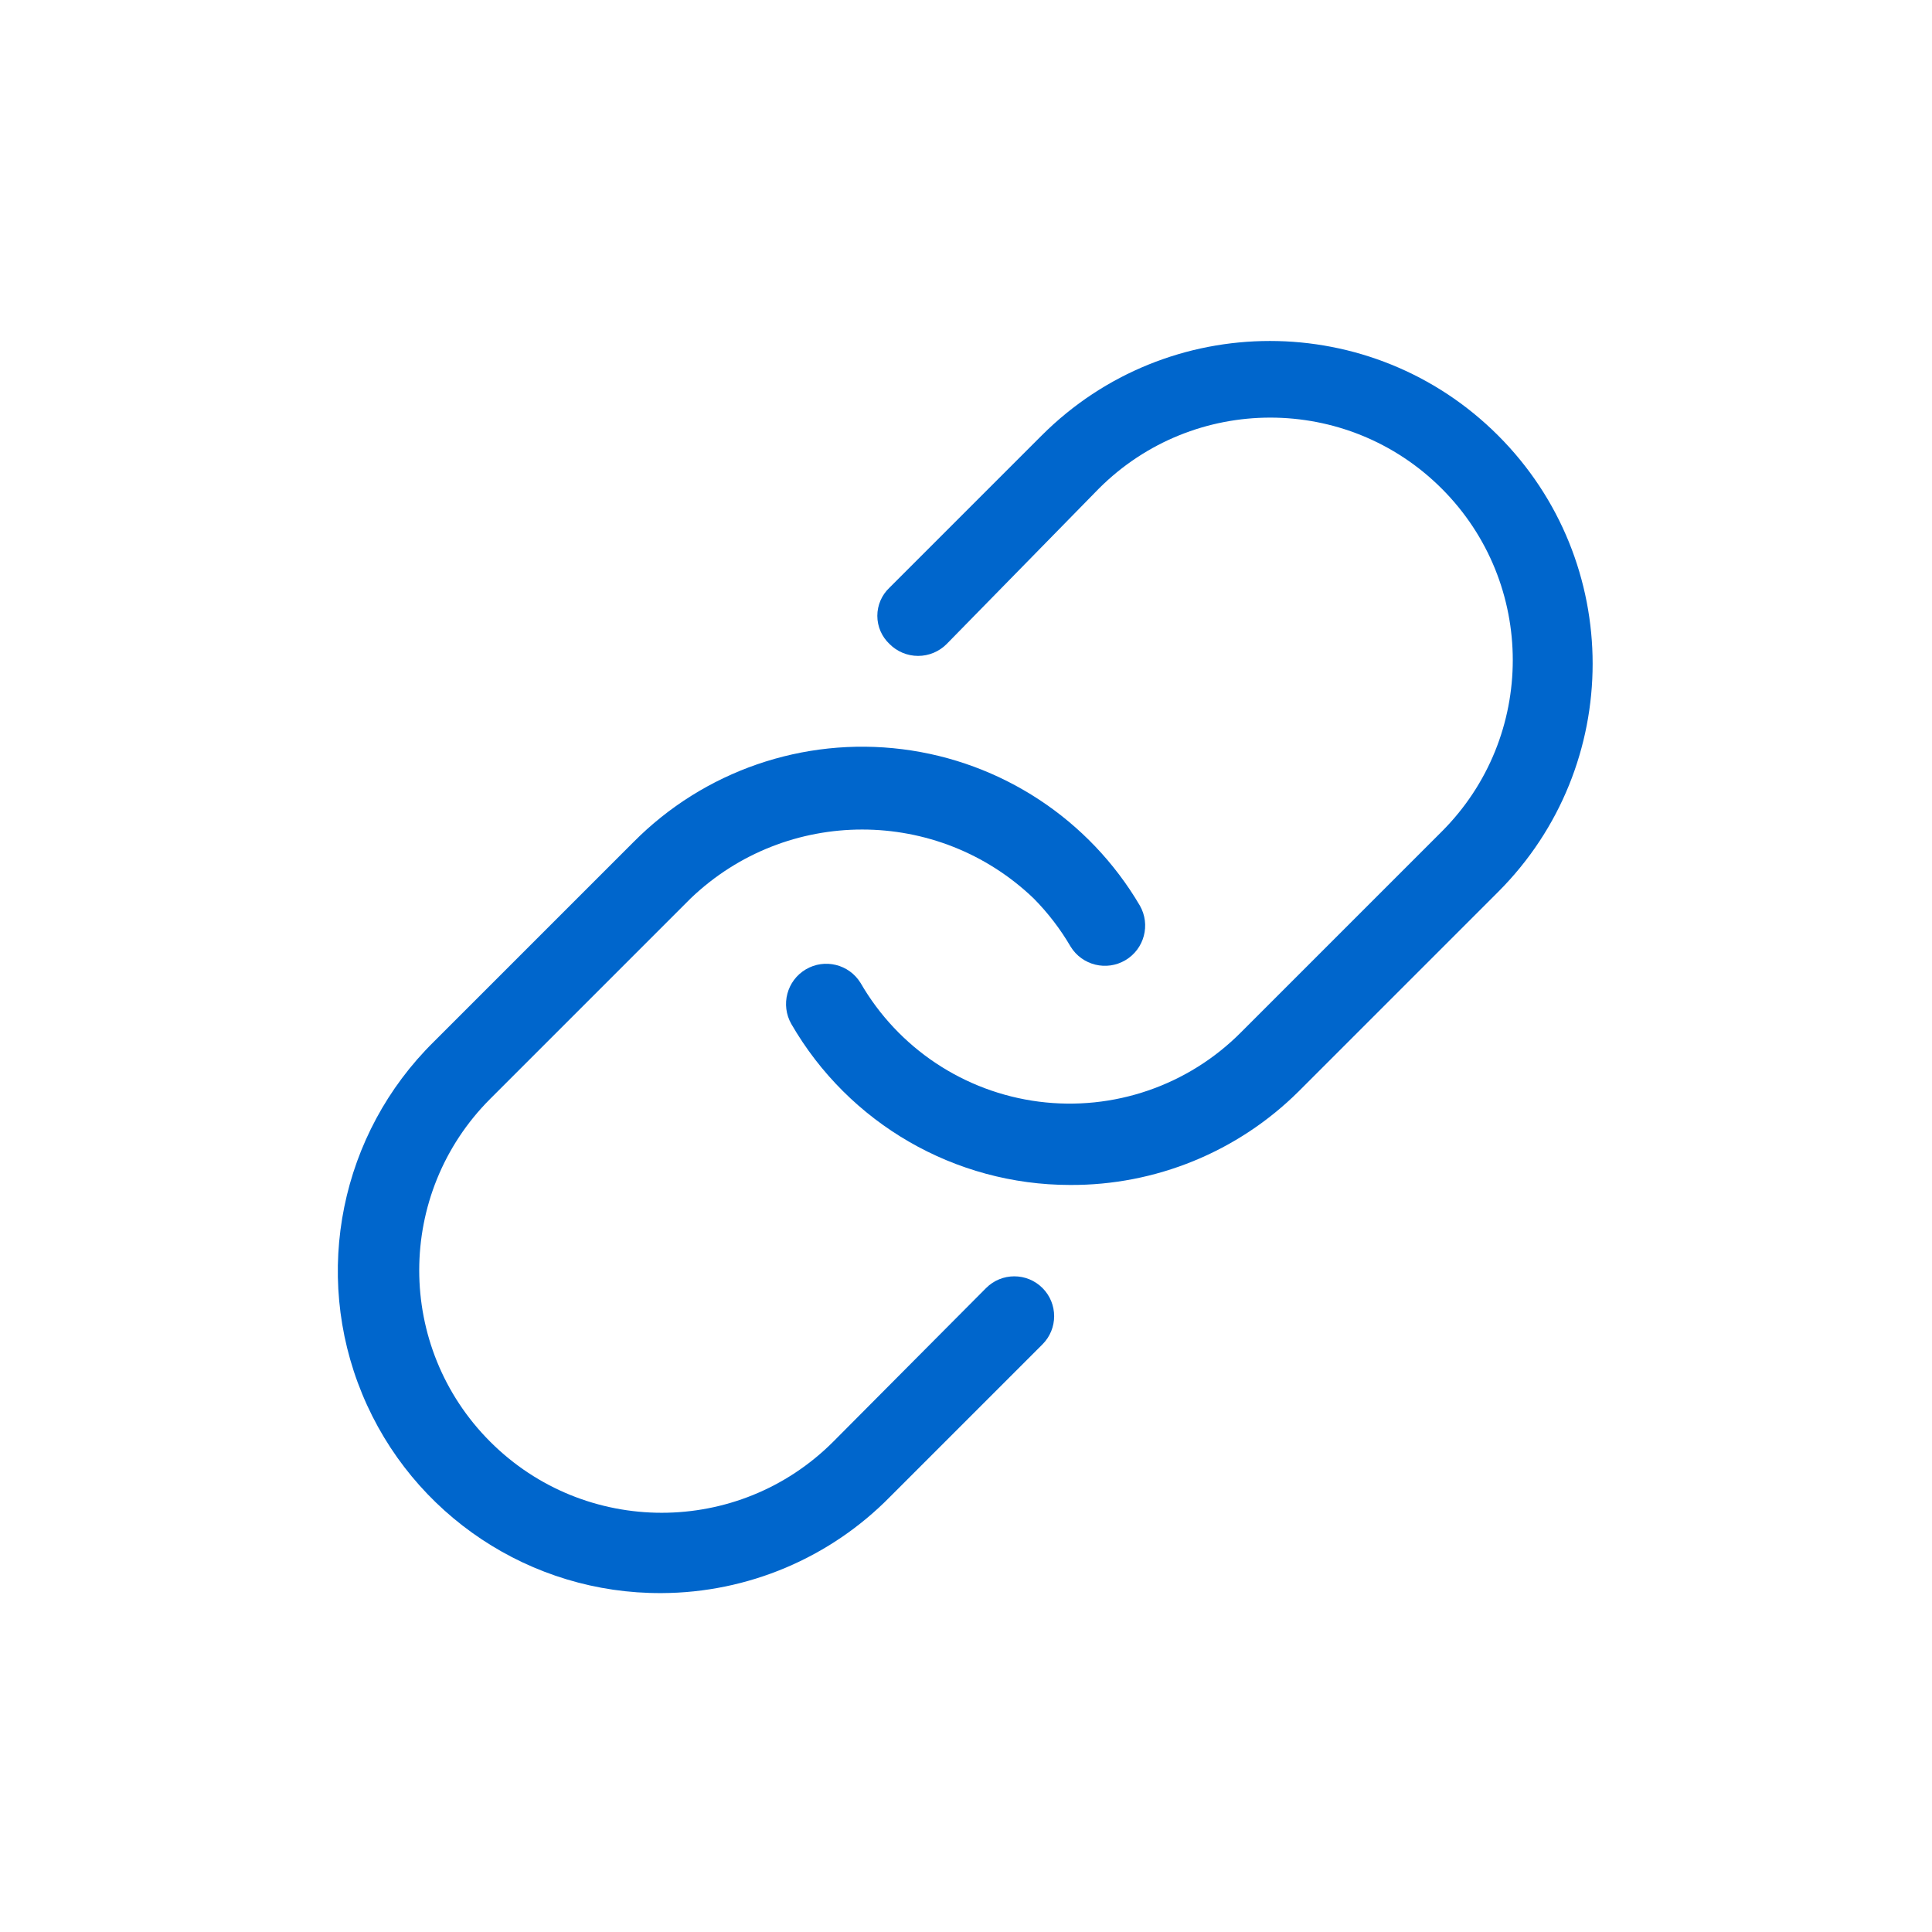
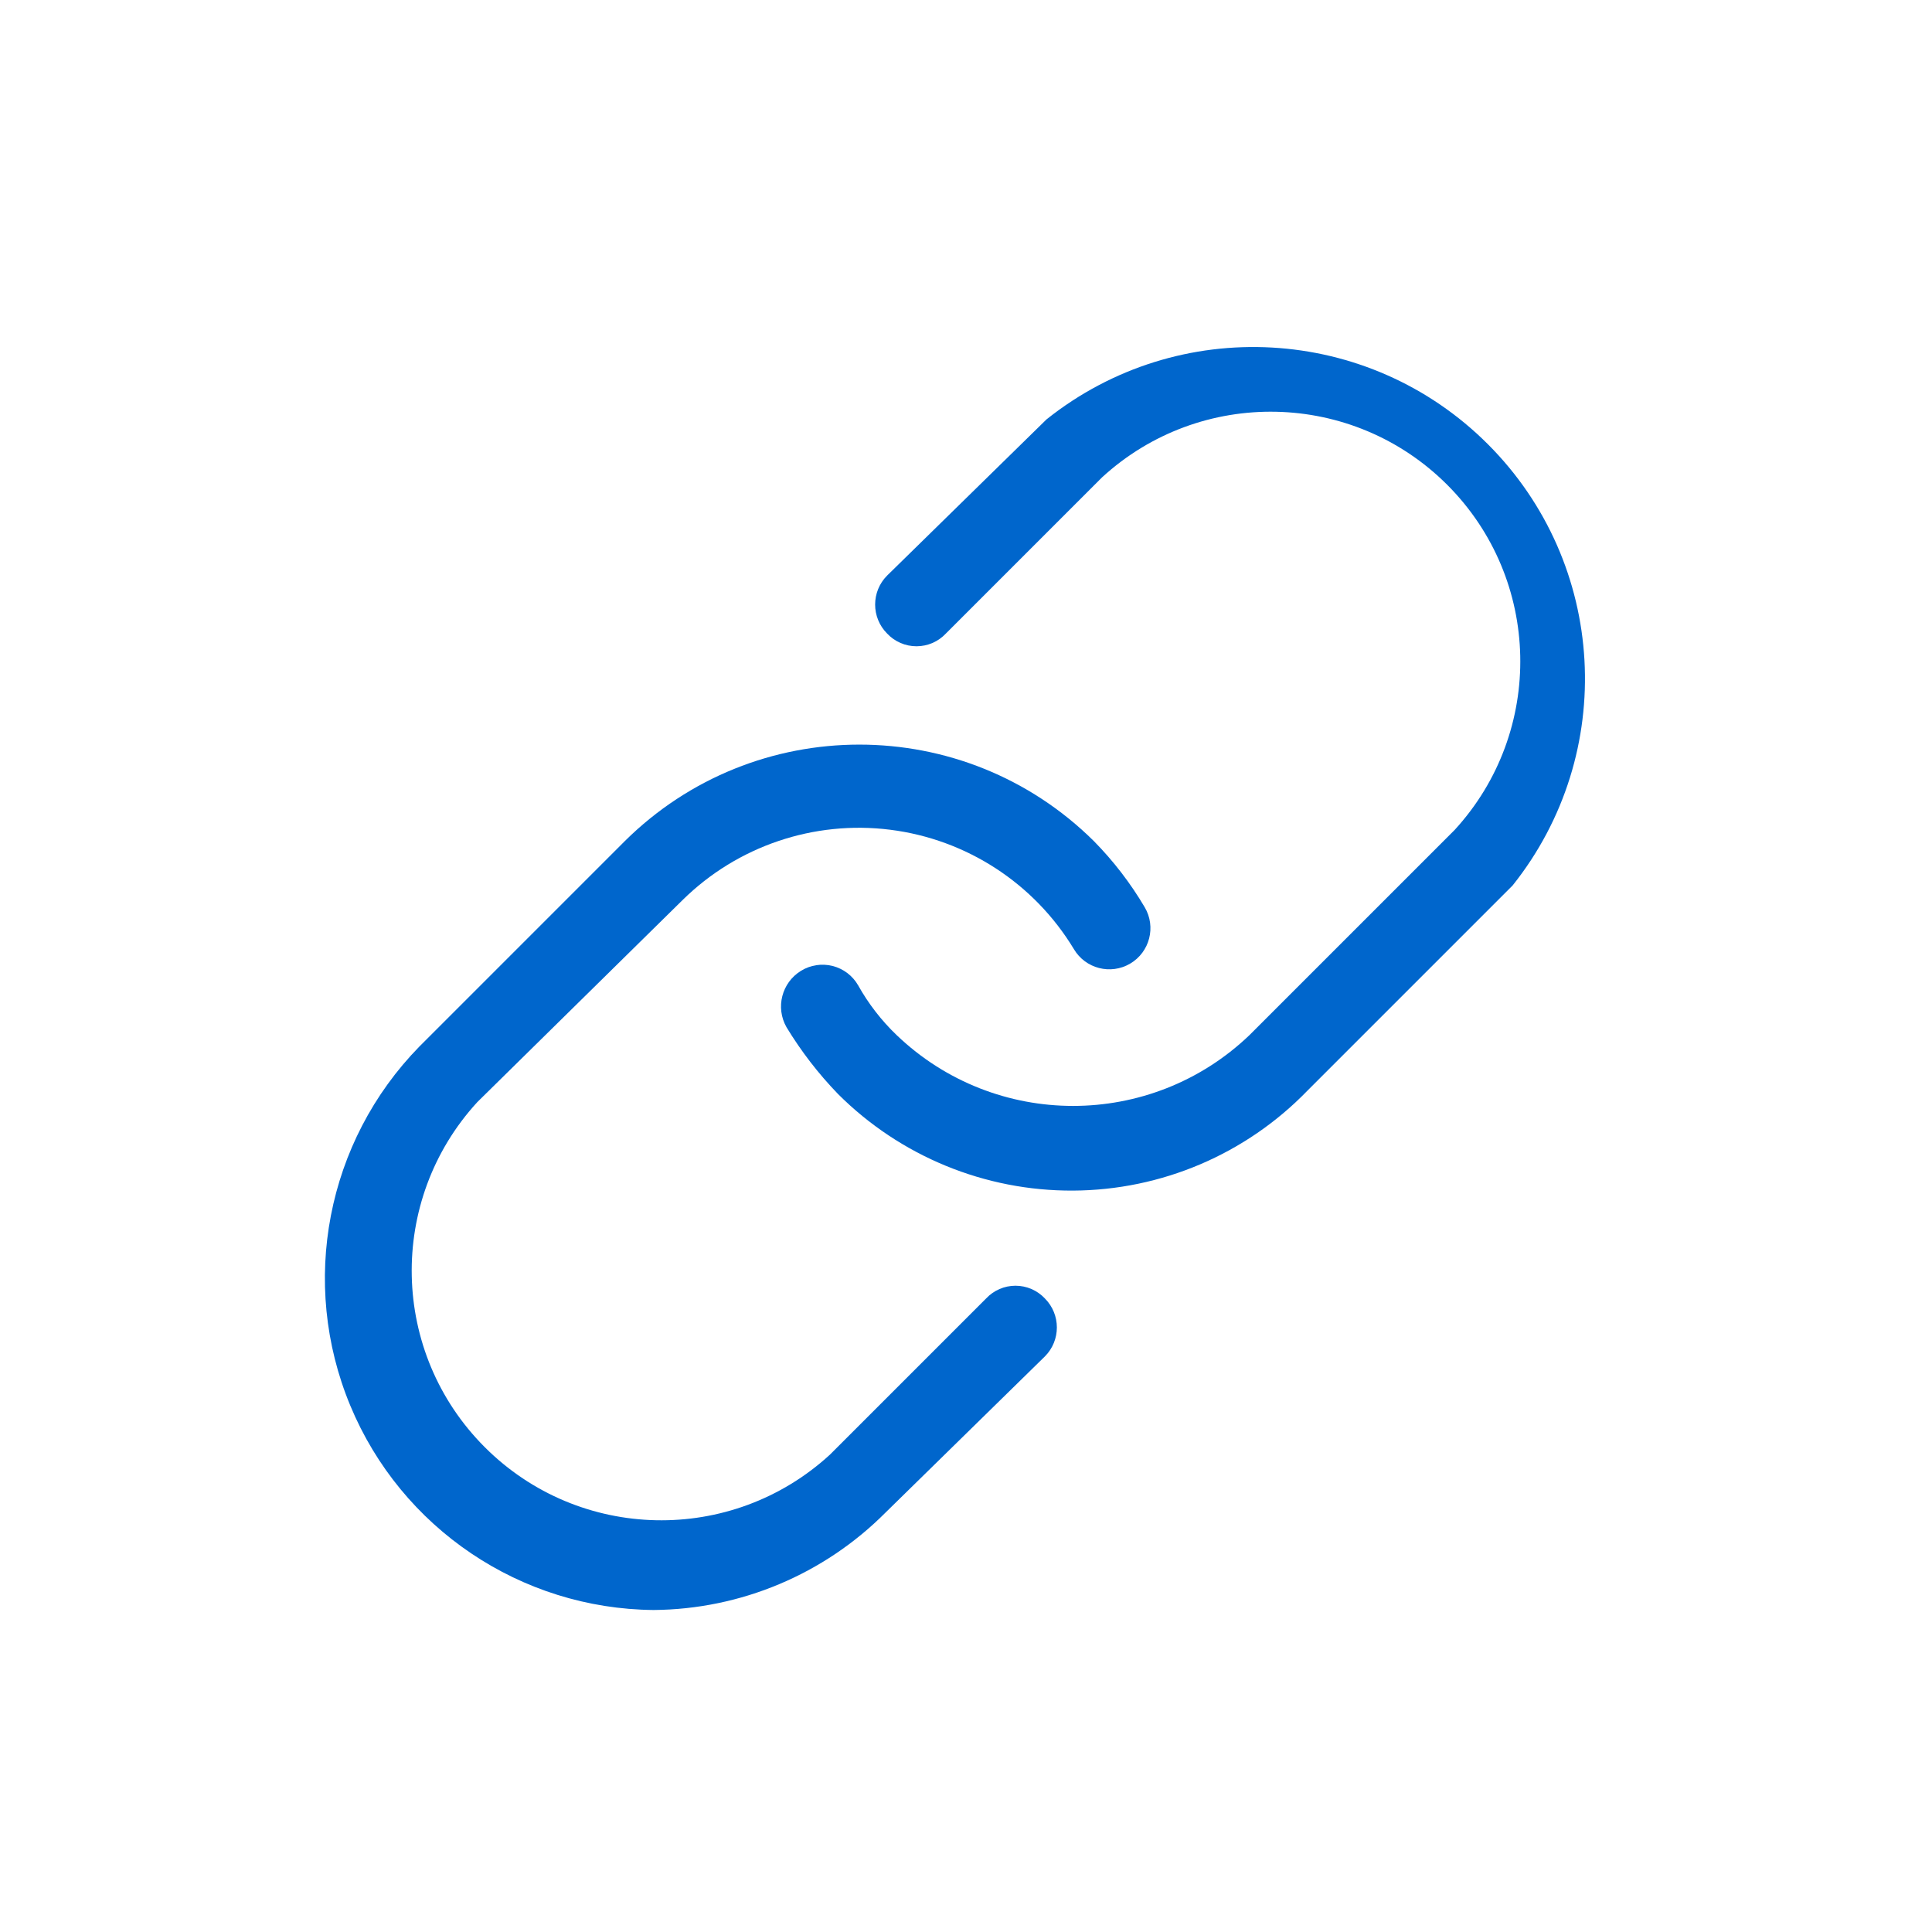
<svg xmlns="http://www.w3.org/2000/svg" viewBox="0 0 24 24">
  <defs>
    <style>.cls-1{fill:#06c;}</style>
  </defs>
  <g id="Layer_44" data-name="Layer 44">
-     <path class="cls-1" d="M8.22,19.79a4,4,0,0,1-2.83-6.85l2.48-2.48a4,4,0,0,1,6.29.79.5.5,0,0,1-.86.51,3,3,0,0,0-.46-.6,3.08,3.08,0,0,0-4.26,0L6.09,13.65a3,3,0,1,0,4.26,4.26L12.25,16a.49.49,0,1,1,.7.7l-1.89,1.89A4,4,0,0,1,8.22,19.79Z" />
-     <path class="cls-1" d="M13.29,14.72a4,4,0,0,1-3.46-2,.5.5,0,0,1,.86-.51,3,3,0,0,0,4.73.61l2.49-2.49a3,3,0,1,0-4.26-4.26L11.76,8a.5.5,0,0,1-.71,0,.48.48,0,0,1,0-.7l1.89-1.89a4,4,0,0,1,5.67,5.67l-2.48,2.48A4,4,0,0,1,13.29,14.72Z" />
+     <path class="cls-1" d="M8.12,20a4.12,4.12,0,0,1-2.91-7l2.55-2.55a4.14,4.14,0,0,1,5.83,0,4.25,4.25,0,0,1,.63.82.51.51,0,0,1-.88.52,3.12,3.12,0,0,0-4.86-.61L5.93,13.69a3.1,3.1,0,0,0,4.38,4.38l1.94-1.94a.5.5,0,0,1,.73,0,.51.51,0,0,1,0,.72L11,18.79A4.11,4.11,0,0,1,8.12,20Z" />
+     <path class="cls-1" d="M13.33,14.79a4.1,4.1,0,0,1-2.92-1.2,4.71,4.71,0,0,1-.64-.83.52.52,0,0,1,.18-.7.51.51,0,0,1,.71.18,2.64,2.64,0,0,0,.48.62,3.17,3.17,0,0,0,4.38,0l2.55-2.55a3.1,3.1,0,0,0-4.38-4.38L11.75,7.87a.5.5,0,0,1-.73,0,.51.51,0,0,1,0-.72L13,5.21A4.12,4.12,0,0,1,18.79,11l-2.55,2.55A4.08,4.08,0,0,1,13.33,14.79Z" />
  </g>
</svg>
